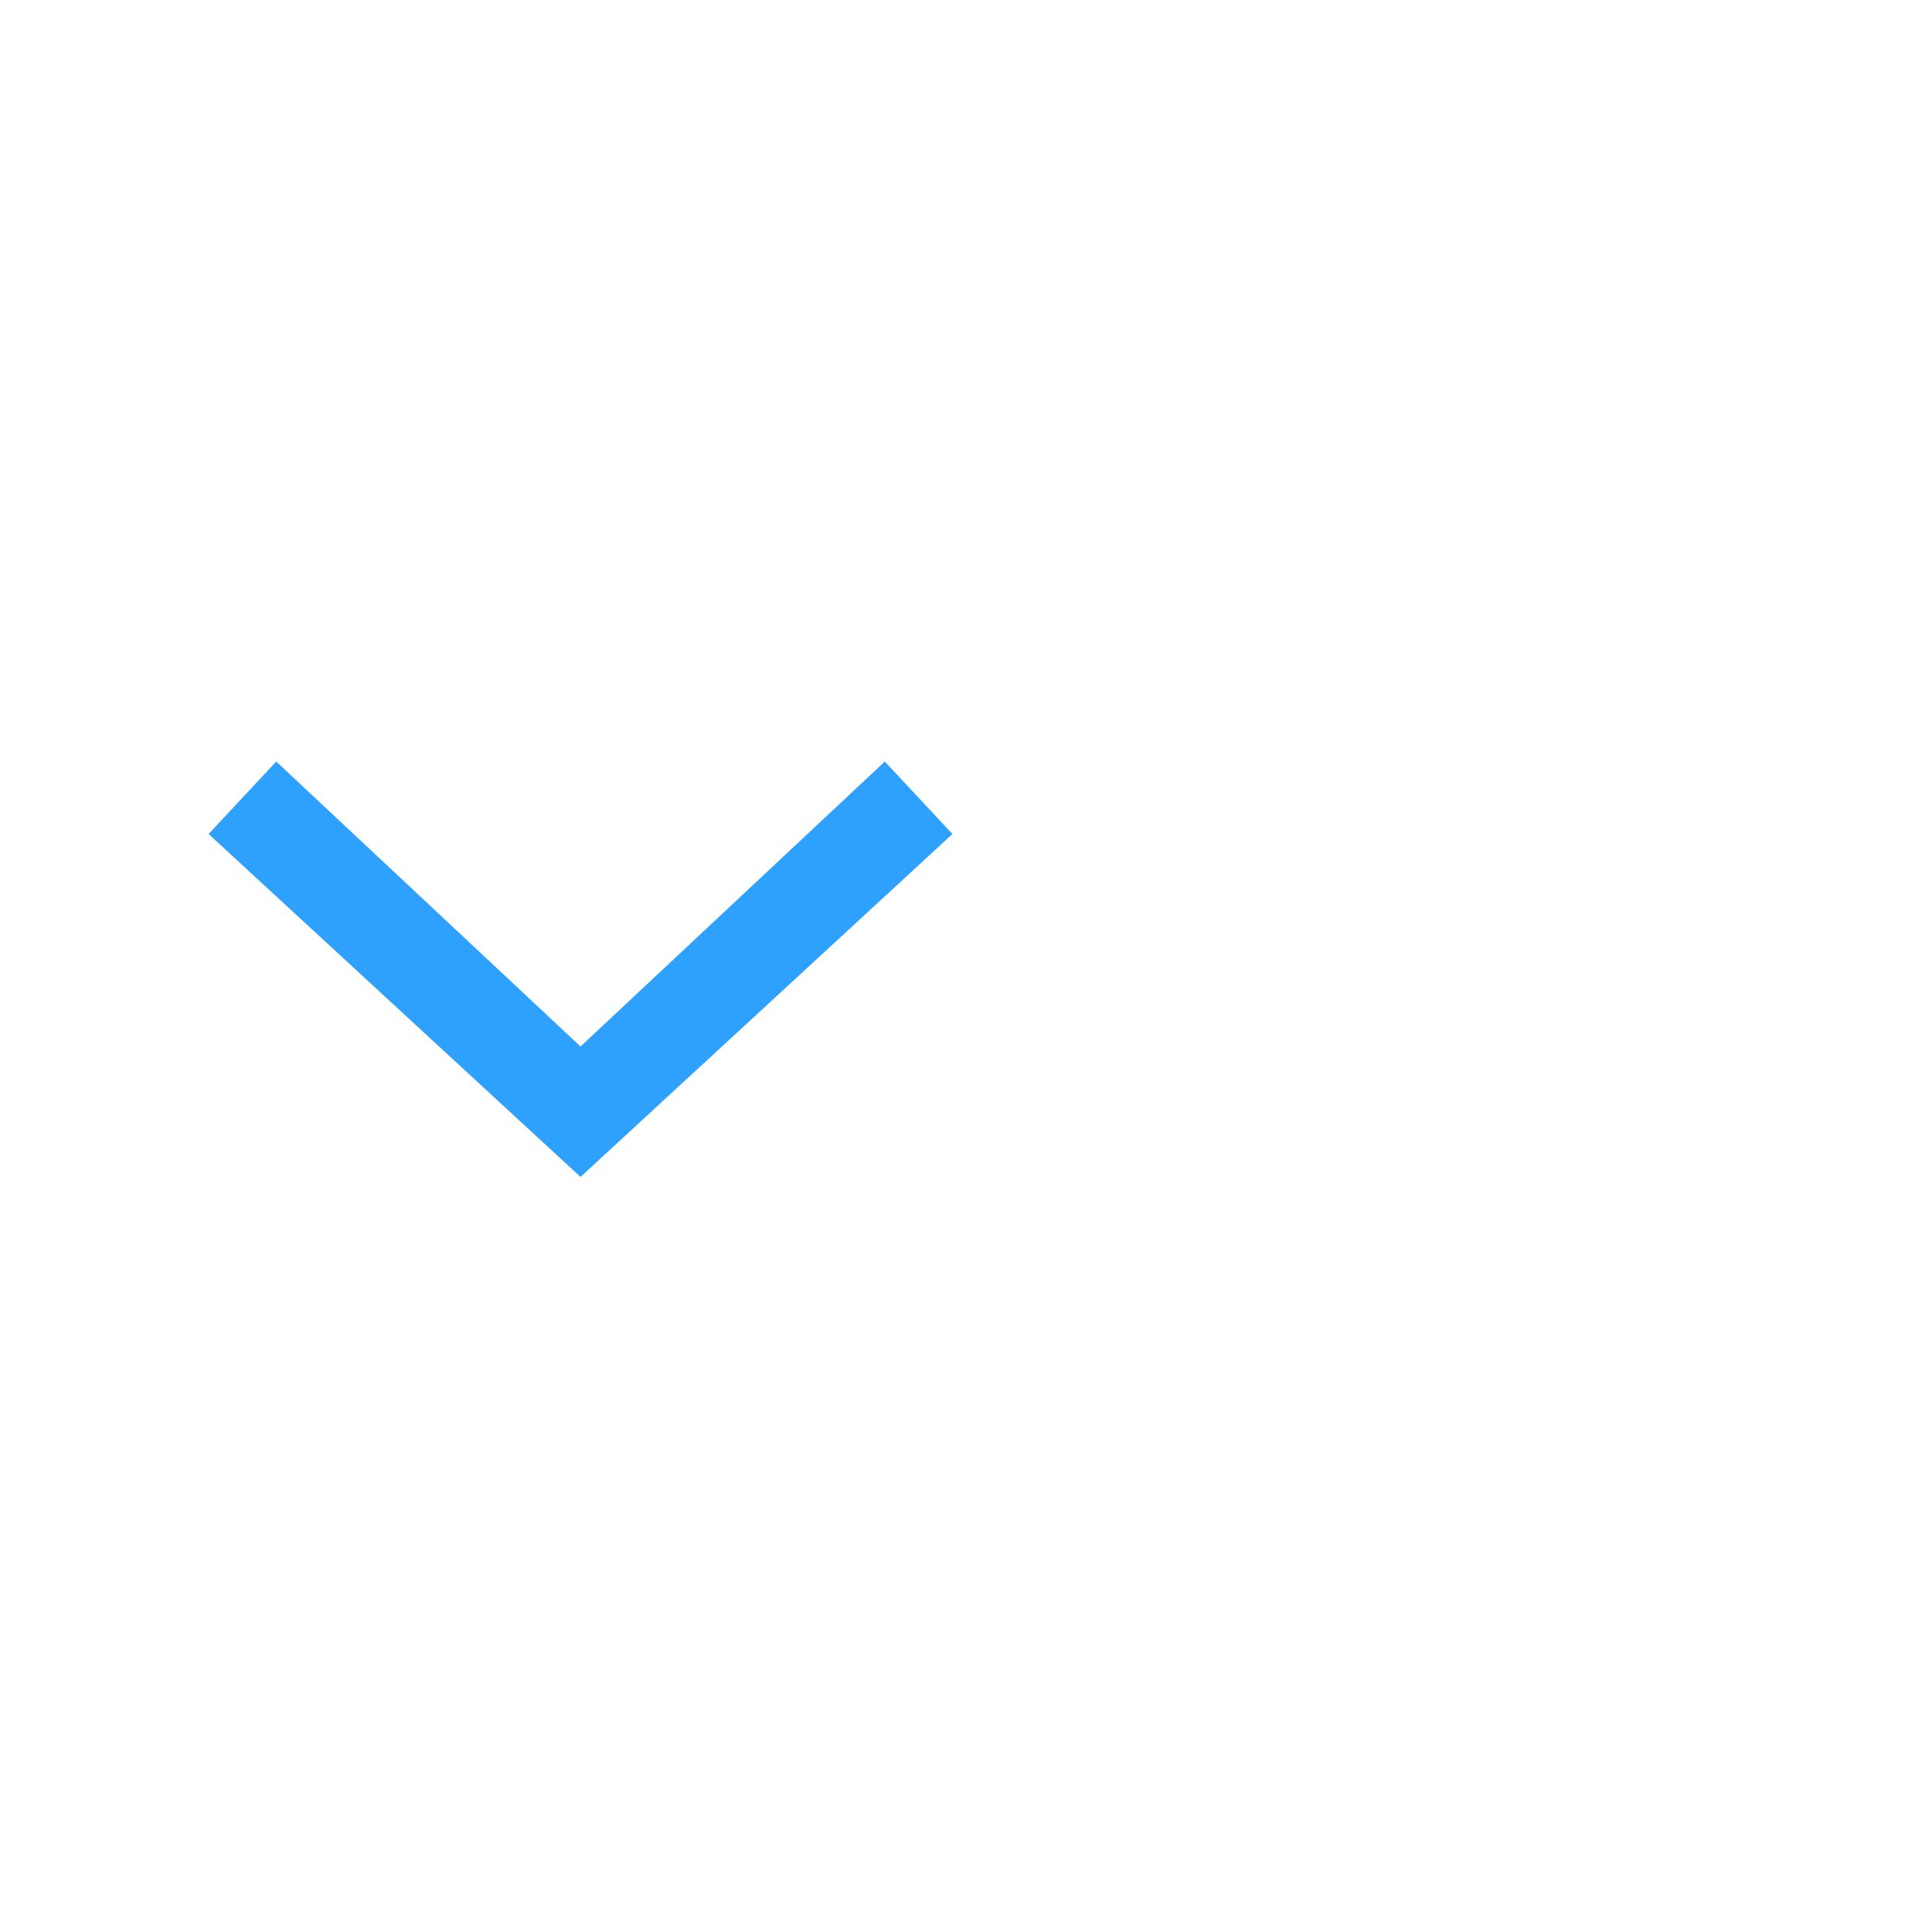
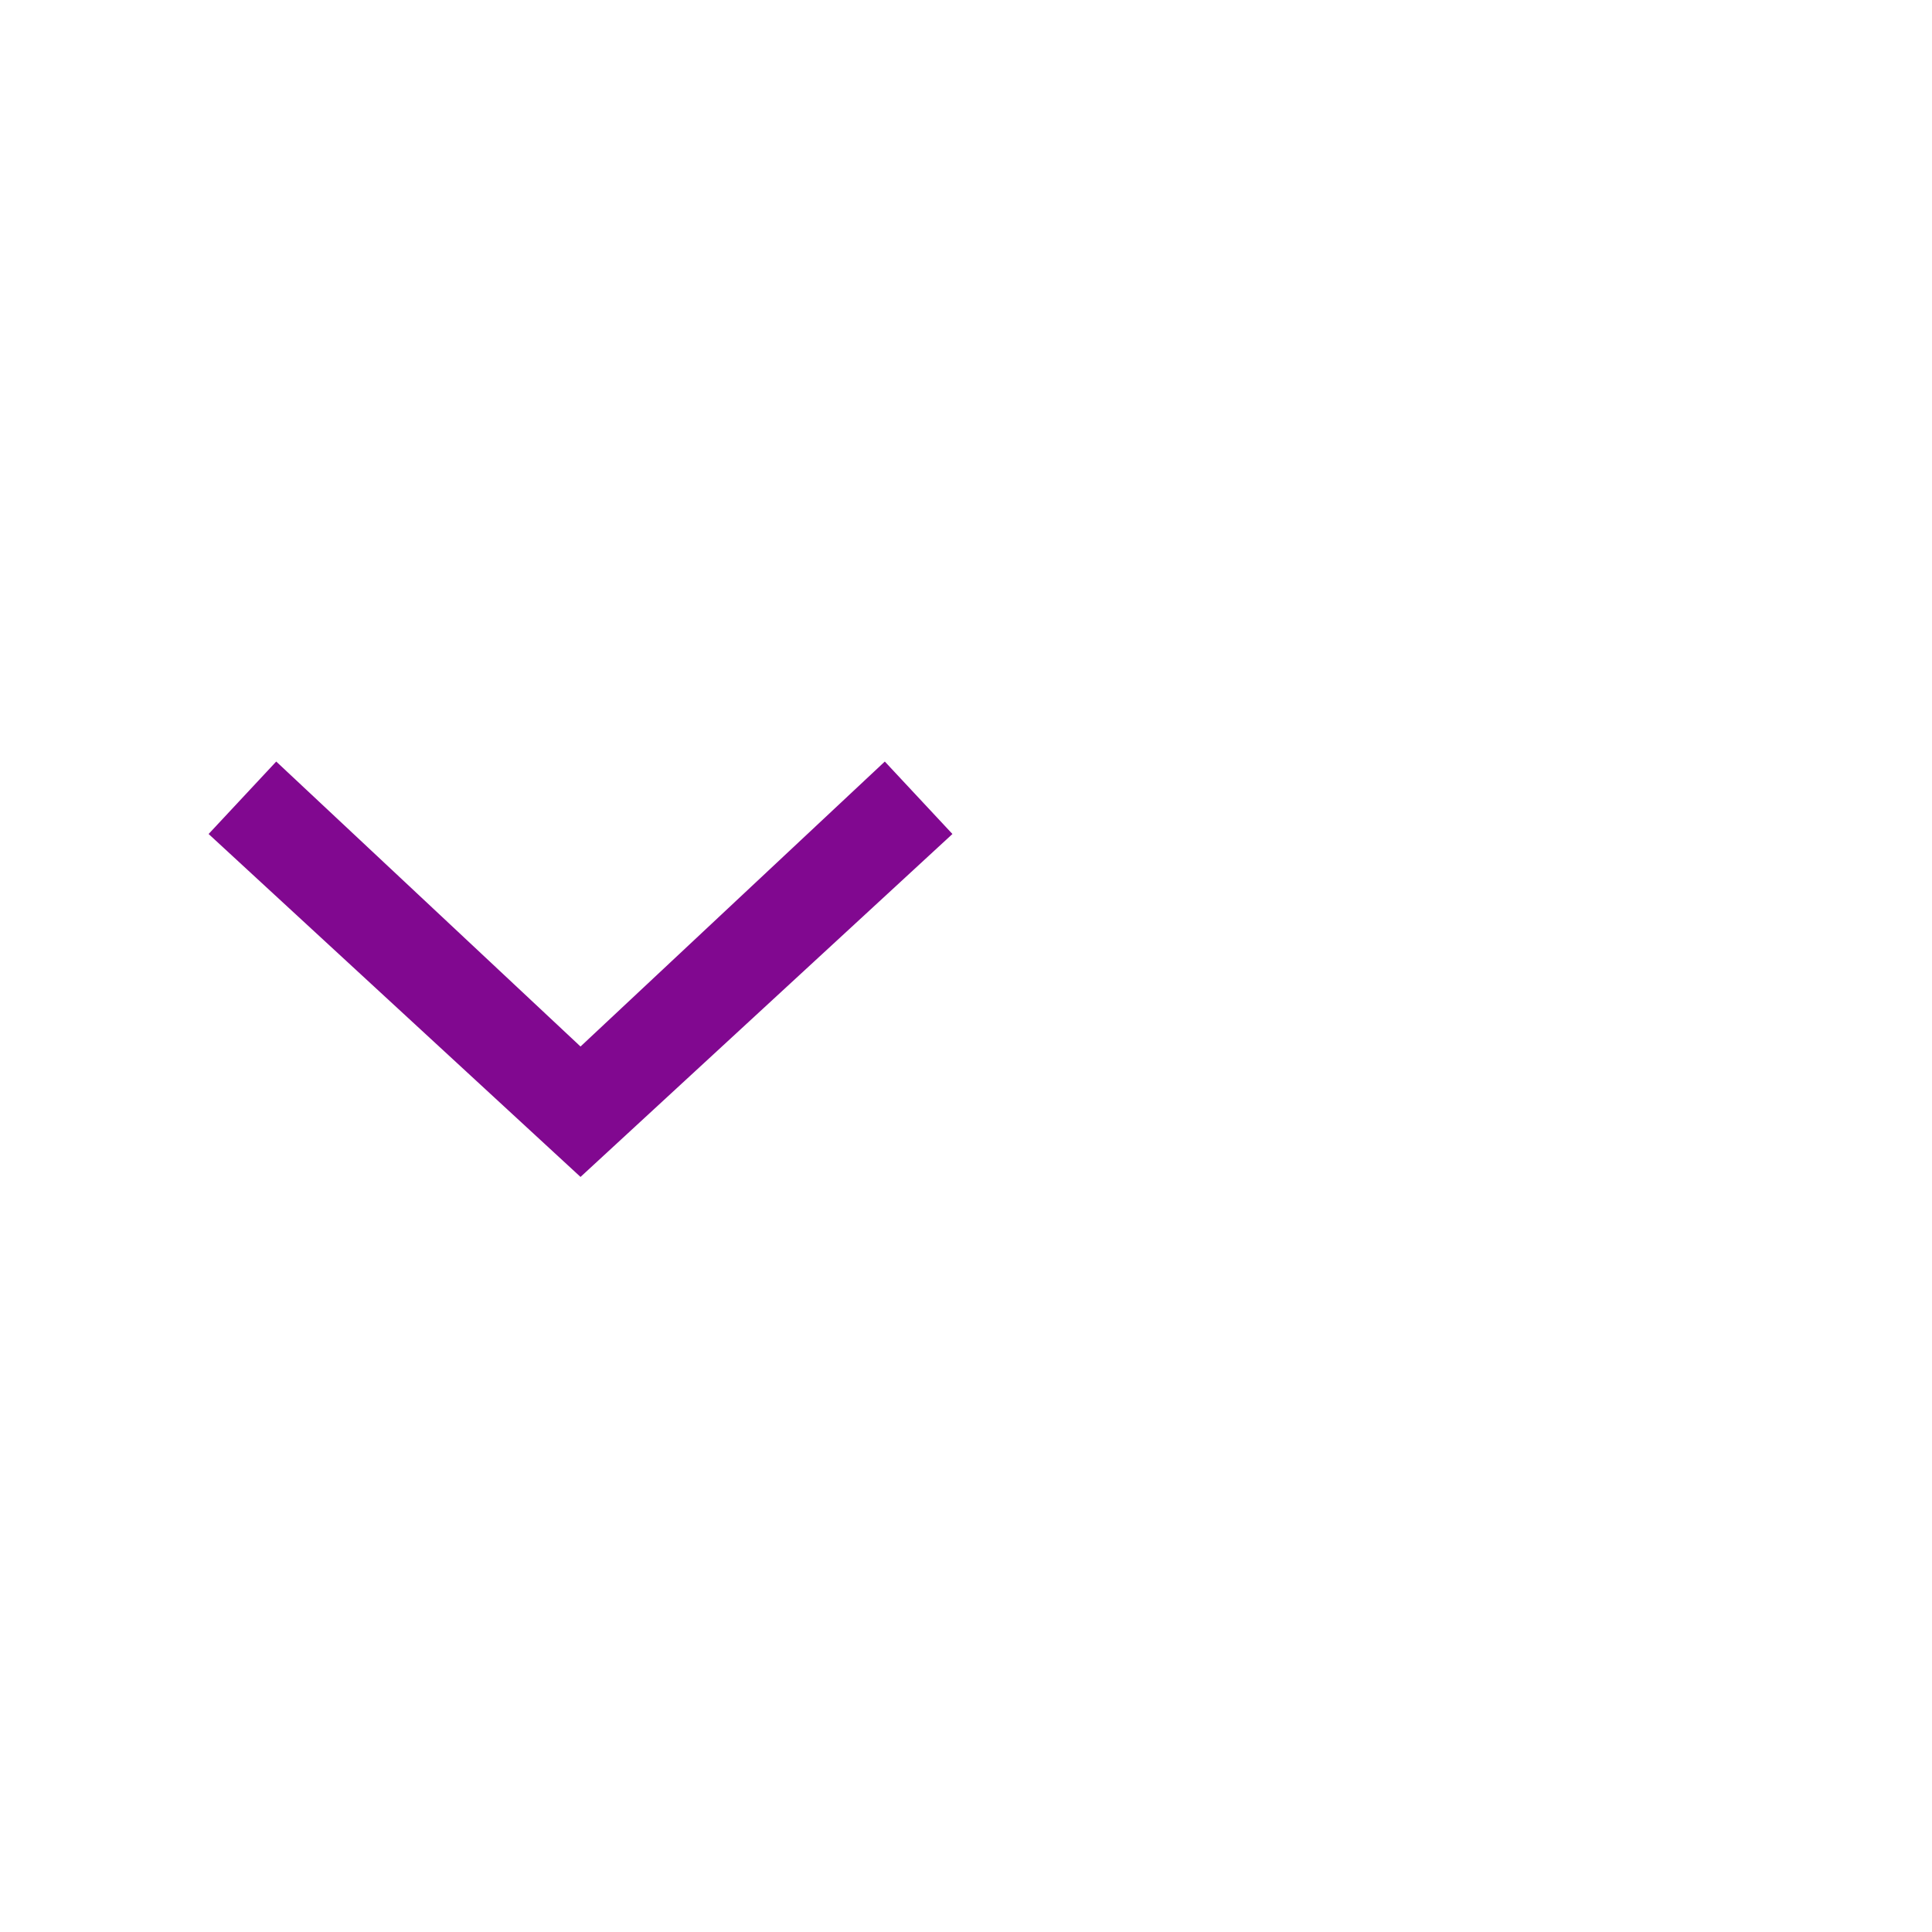
<svg xmlns="http://www.w3.org/2000/svg" version="1.1" id="svg11" x="0px" y="0px" viewBox="0 0 40 40" style="enable-background:new 0 0 40 40;" xml:space="preserve">
  <style type="text/css">
- 	.st0{fill-rule:evenodd;clip-rule:evenodd;fill:#2EA1FF;}
+ 	.st0{fill-rule:evenodd;clip-rule:evenodd;fill:#810890;}
	.st1{fill:none;}
</style>
  <g id="ComboBox">
    <g id="ic-arrow-drop-down" transform="translate(0, 8)">
      <g id="Group_8822" transform="translate(4.319, 7.767)">
        <polygon id="Path_18879" class="st0" points="7.7,8.6 0,1.5 1.4,0 7.7,5.9 14,0 15.4,1.5    " />
      </g>
      <polygon id="Rectangle_4407" class="st1" points="0,0 24,0 24,24 0,24   " />
    </g>
  </g>
</svg>
